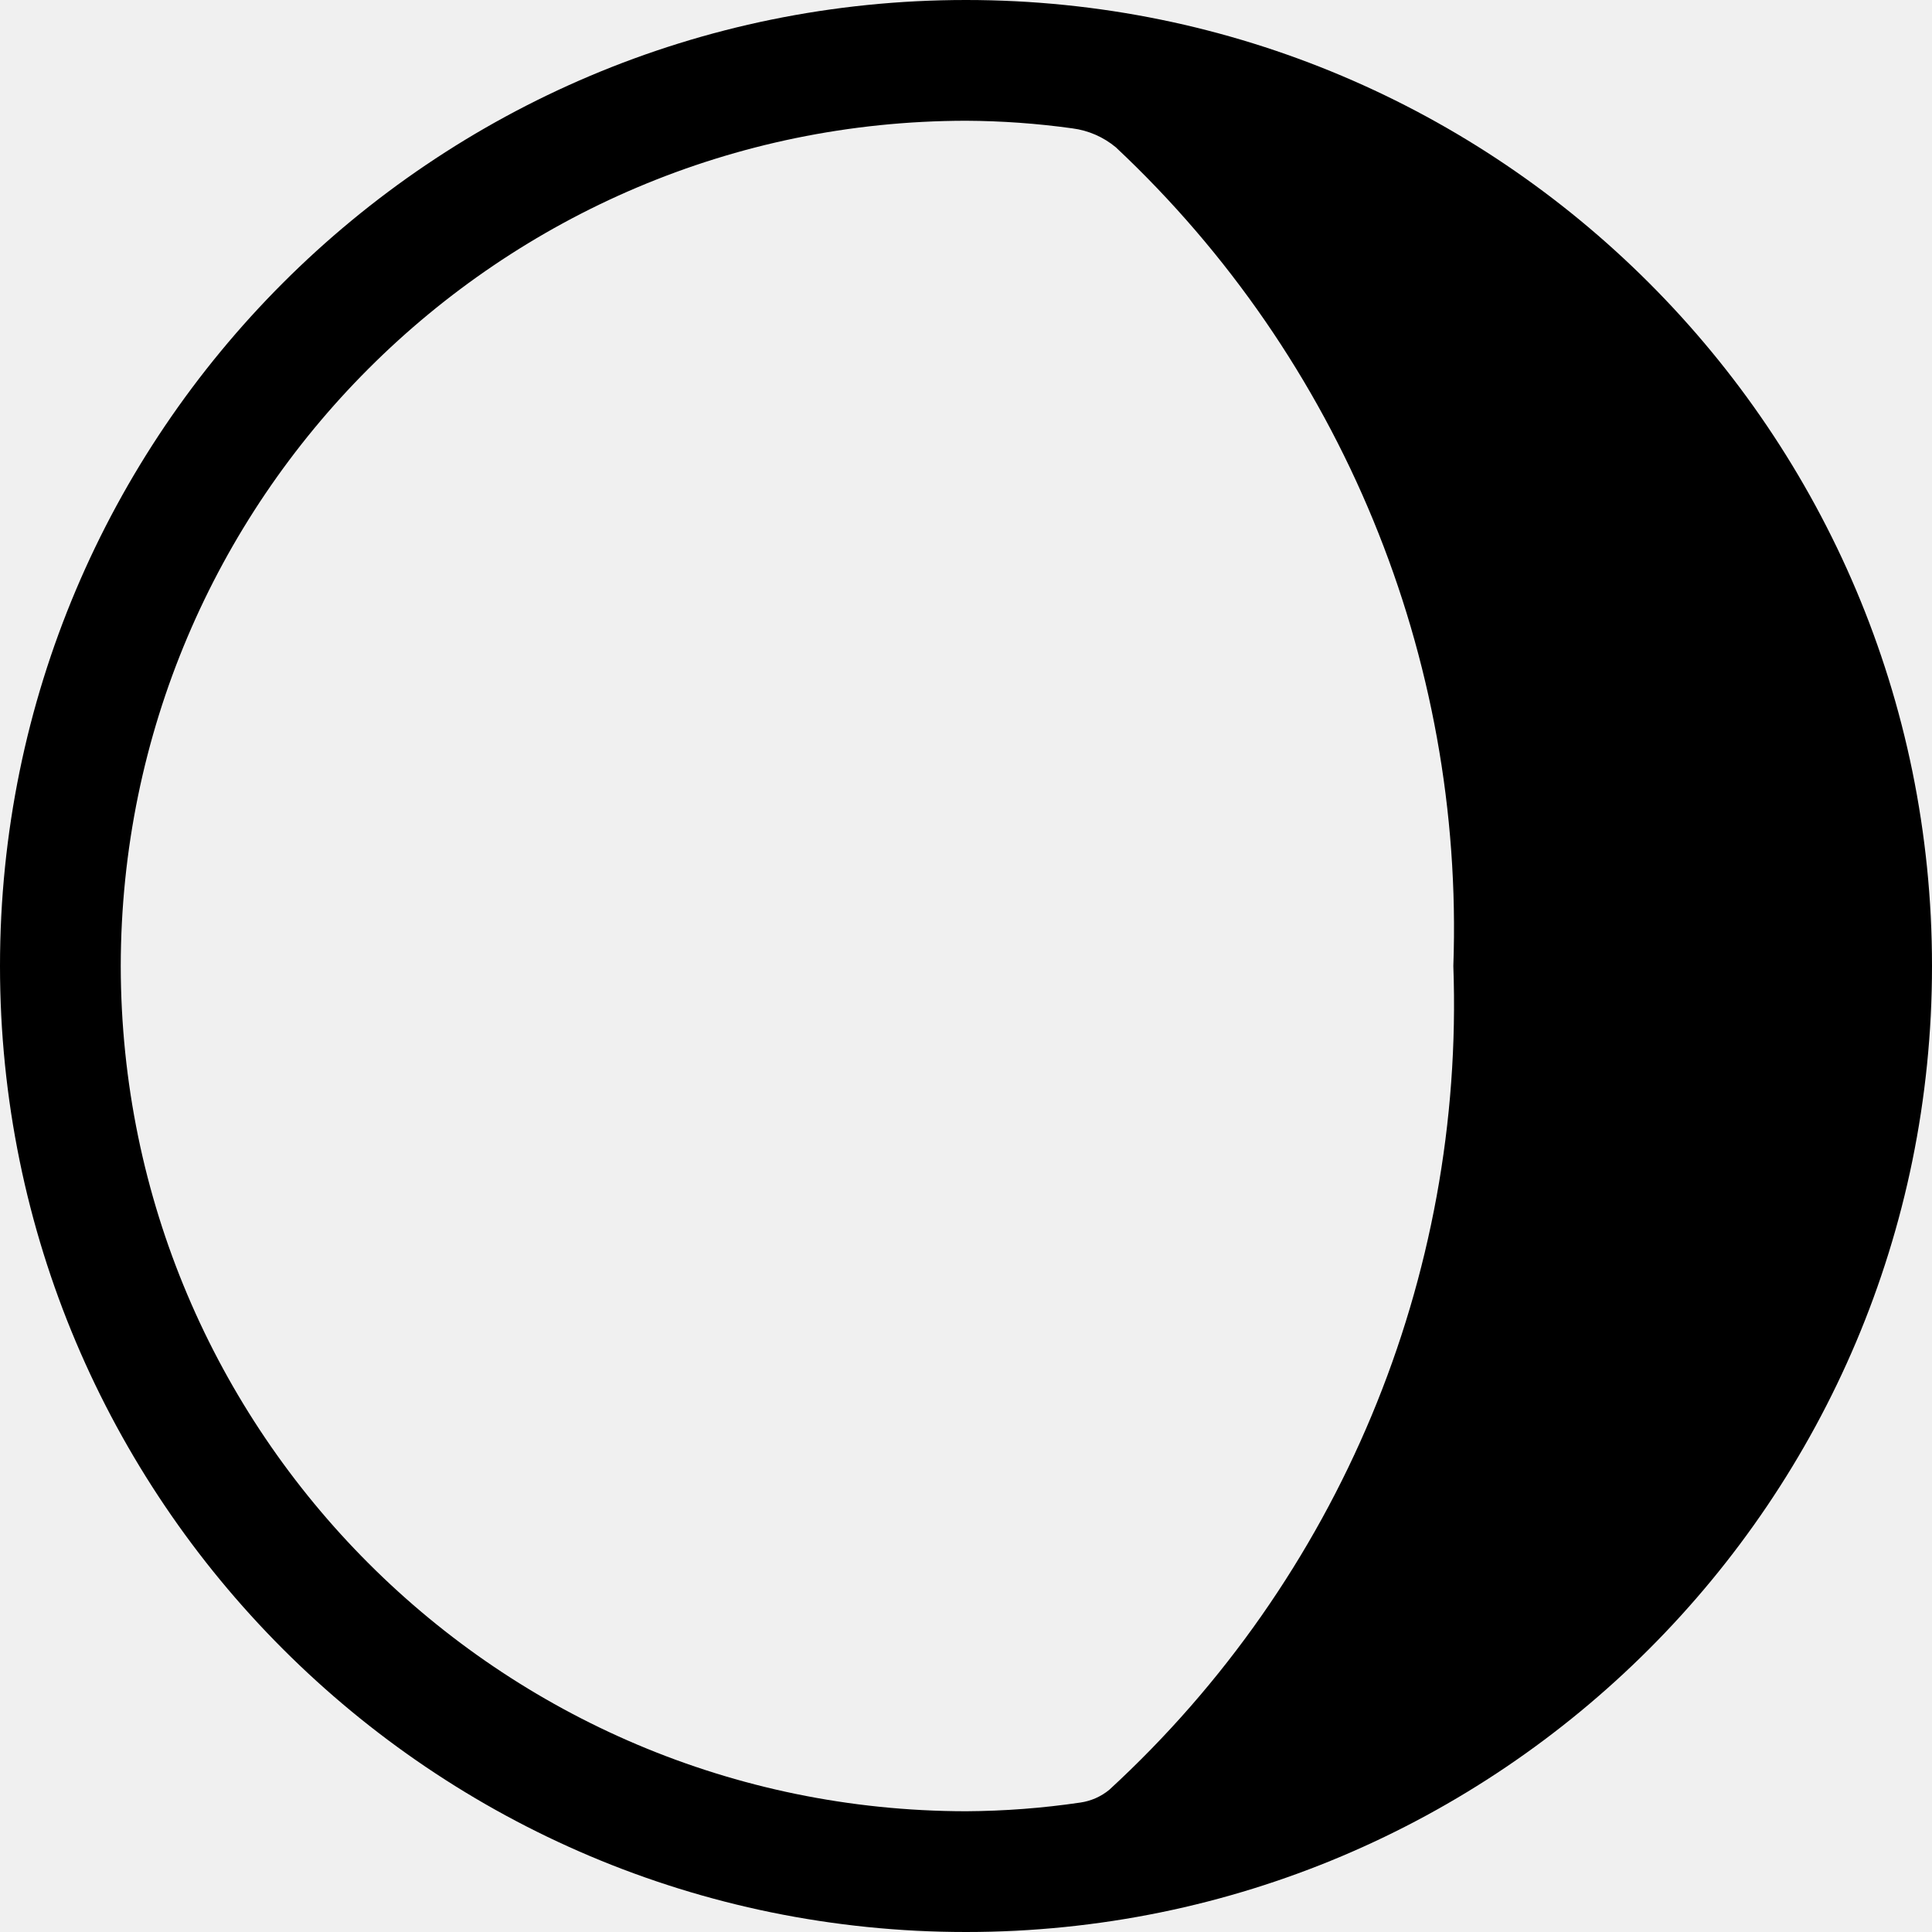
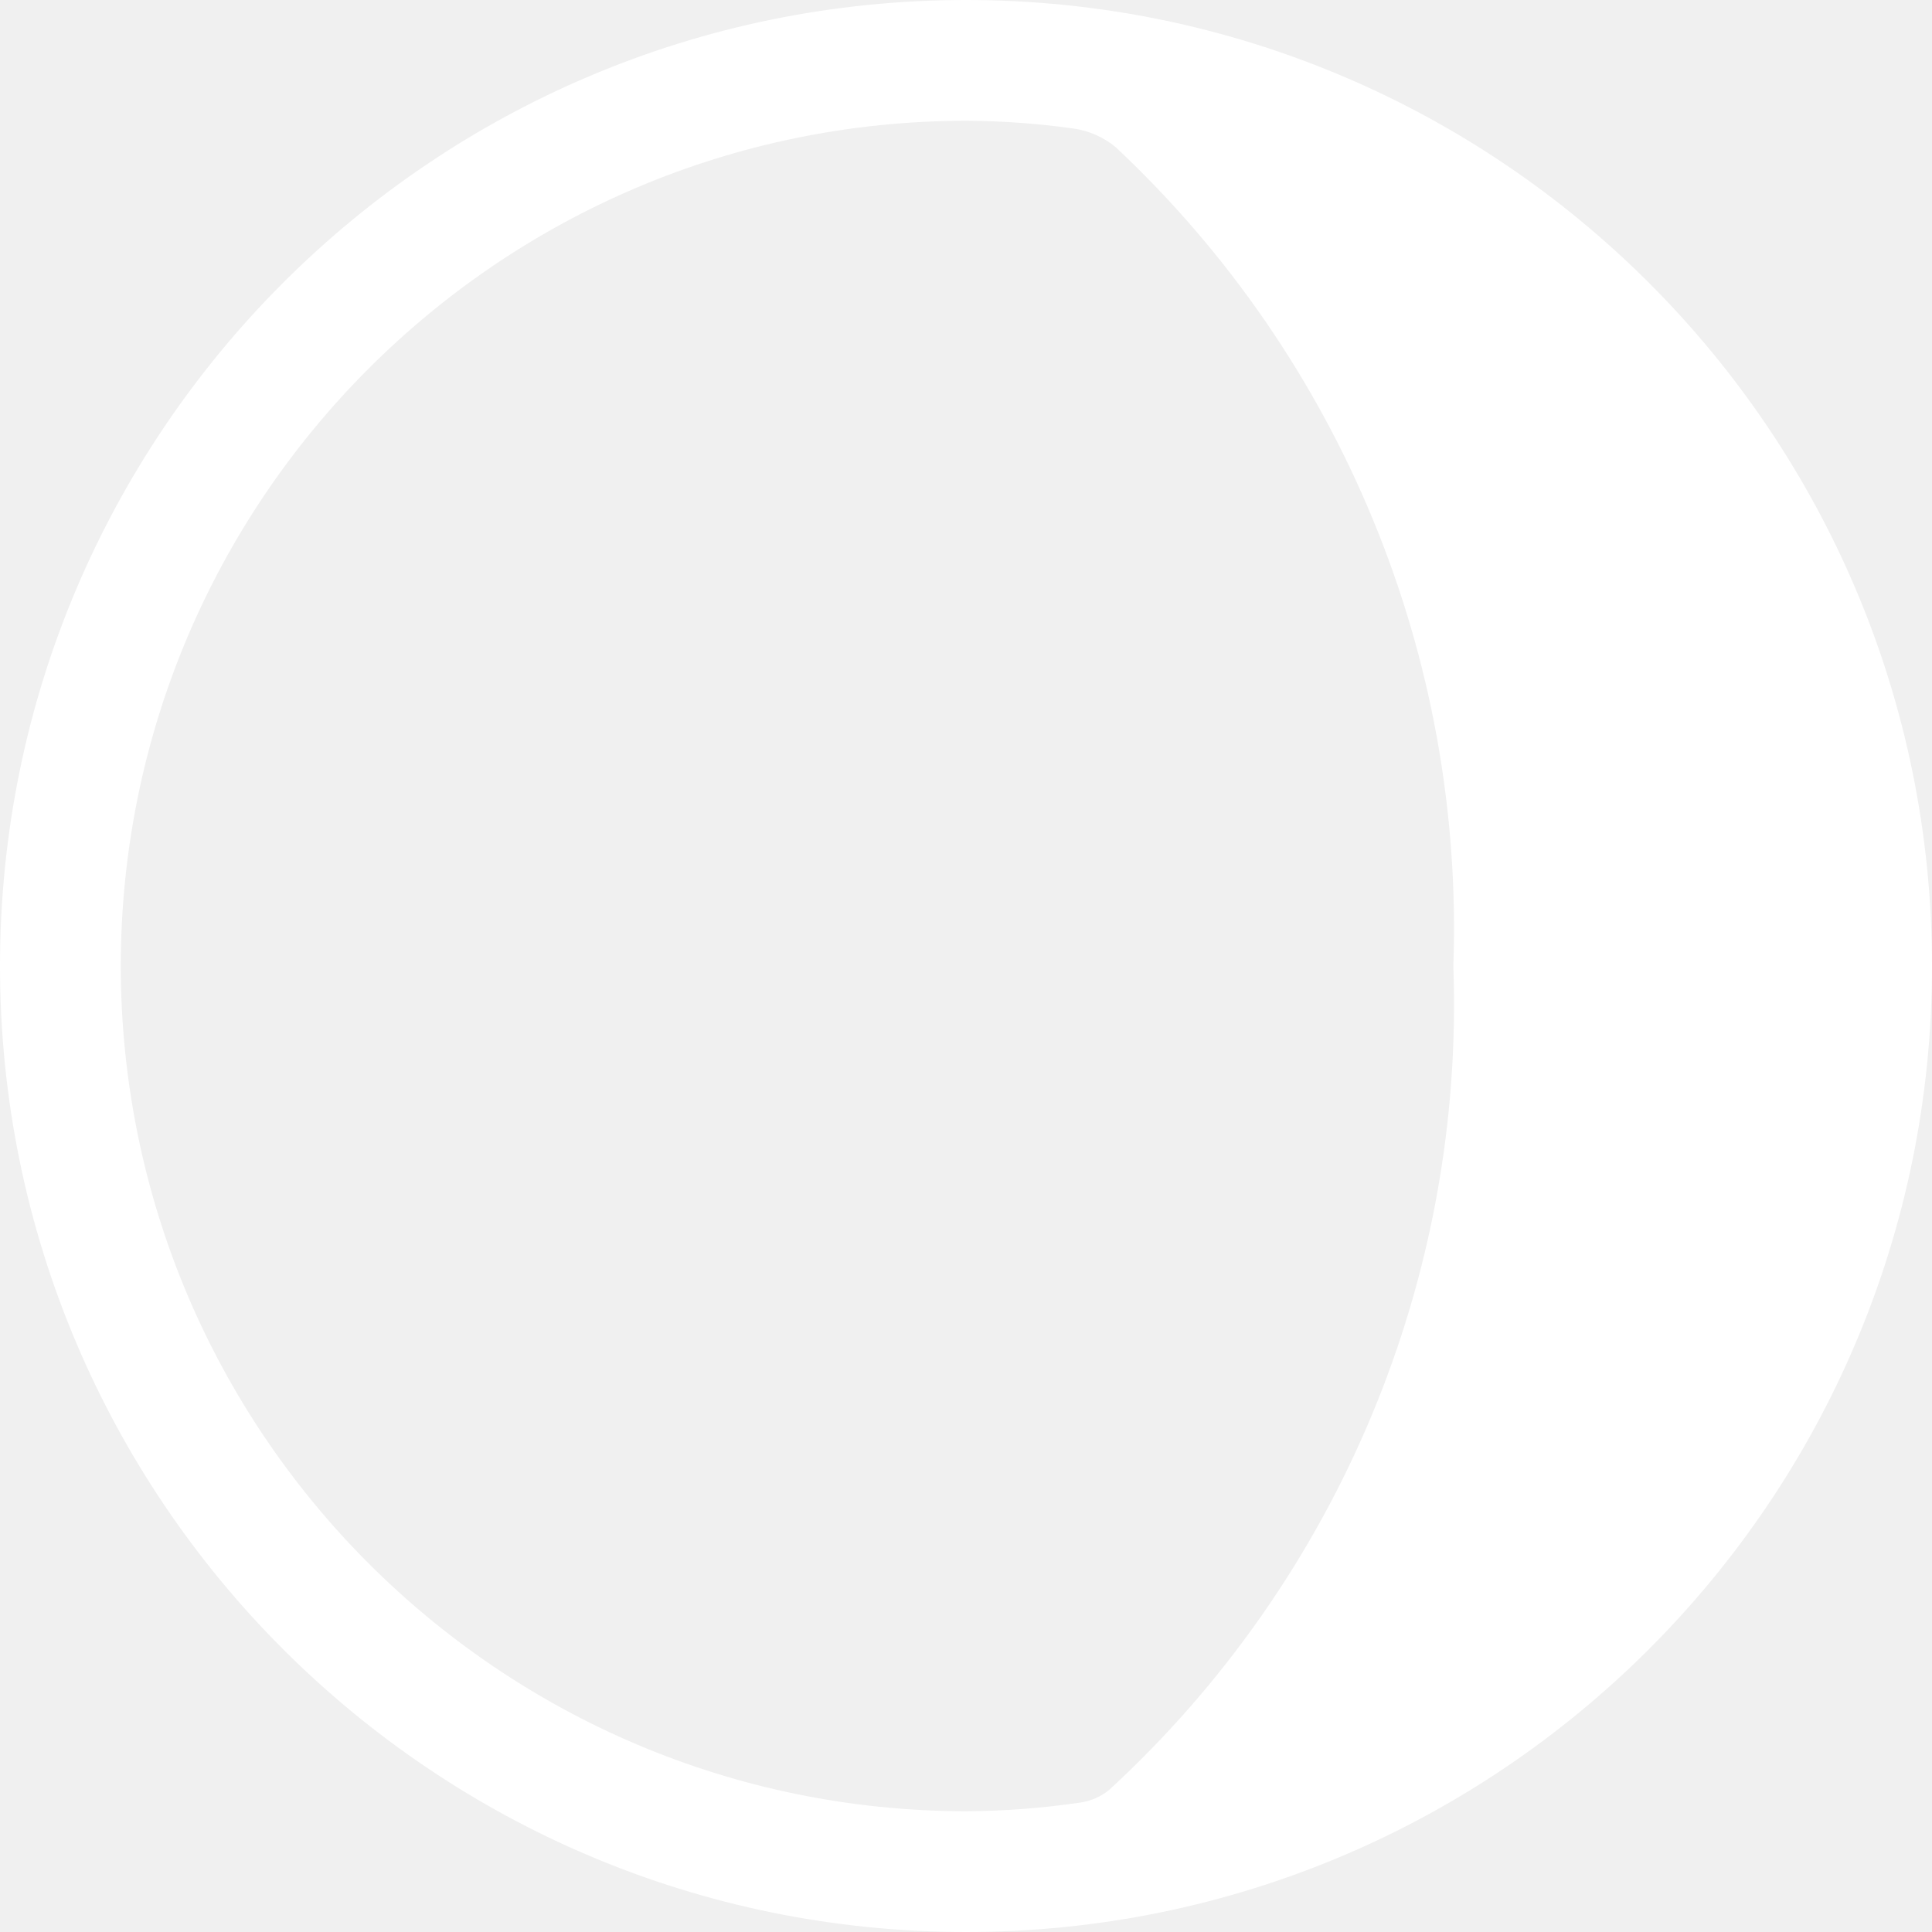
- <svg xmlns="http://www.w3.org/2000/svg" width="16" height="16" fill="currentColor" class="qi-805" viewBox="0 0 16 16">
+ <svg xmlns="http://www.w3.org/2000/svg" width="16" height="16" fill="white" class="qi-805" viewBox="0 0 16 16">
  <path d="M0 8a8 8 0 1 0 8-8 8 8 0 0 0-8 8zm1 0a7.008 7.008 0 0 1 7-7 6.613 6.613 0 0 1 .881.063.702.702 0 0 1 .36.157A8.868 8.868 0 0 1 12.036 8a8.838 8.838 0 0 1-2.849 6.822.486.486 0 0 1-.24.106A6.73 6.73 0 0 1 8 15a7.008 7.008 0 0 1-7-7z" />
</svg>
